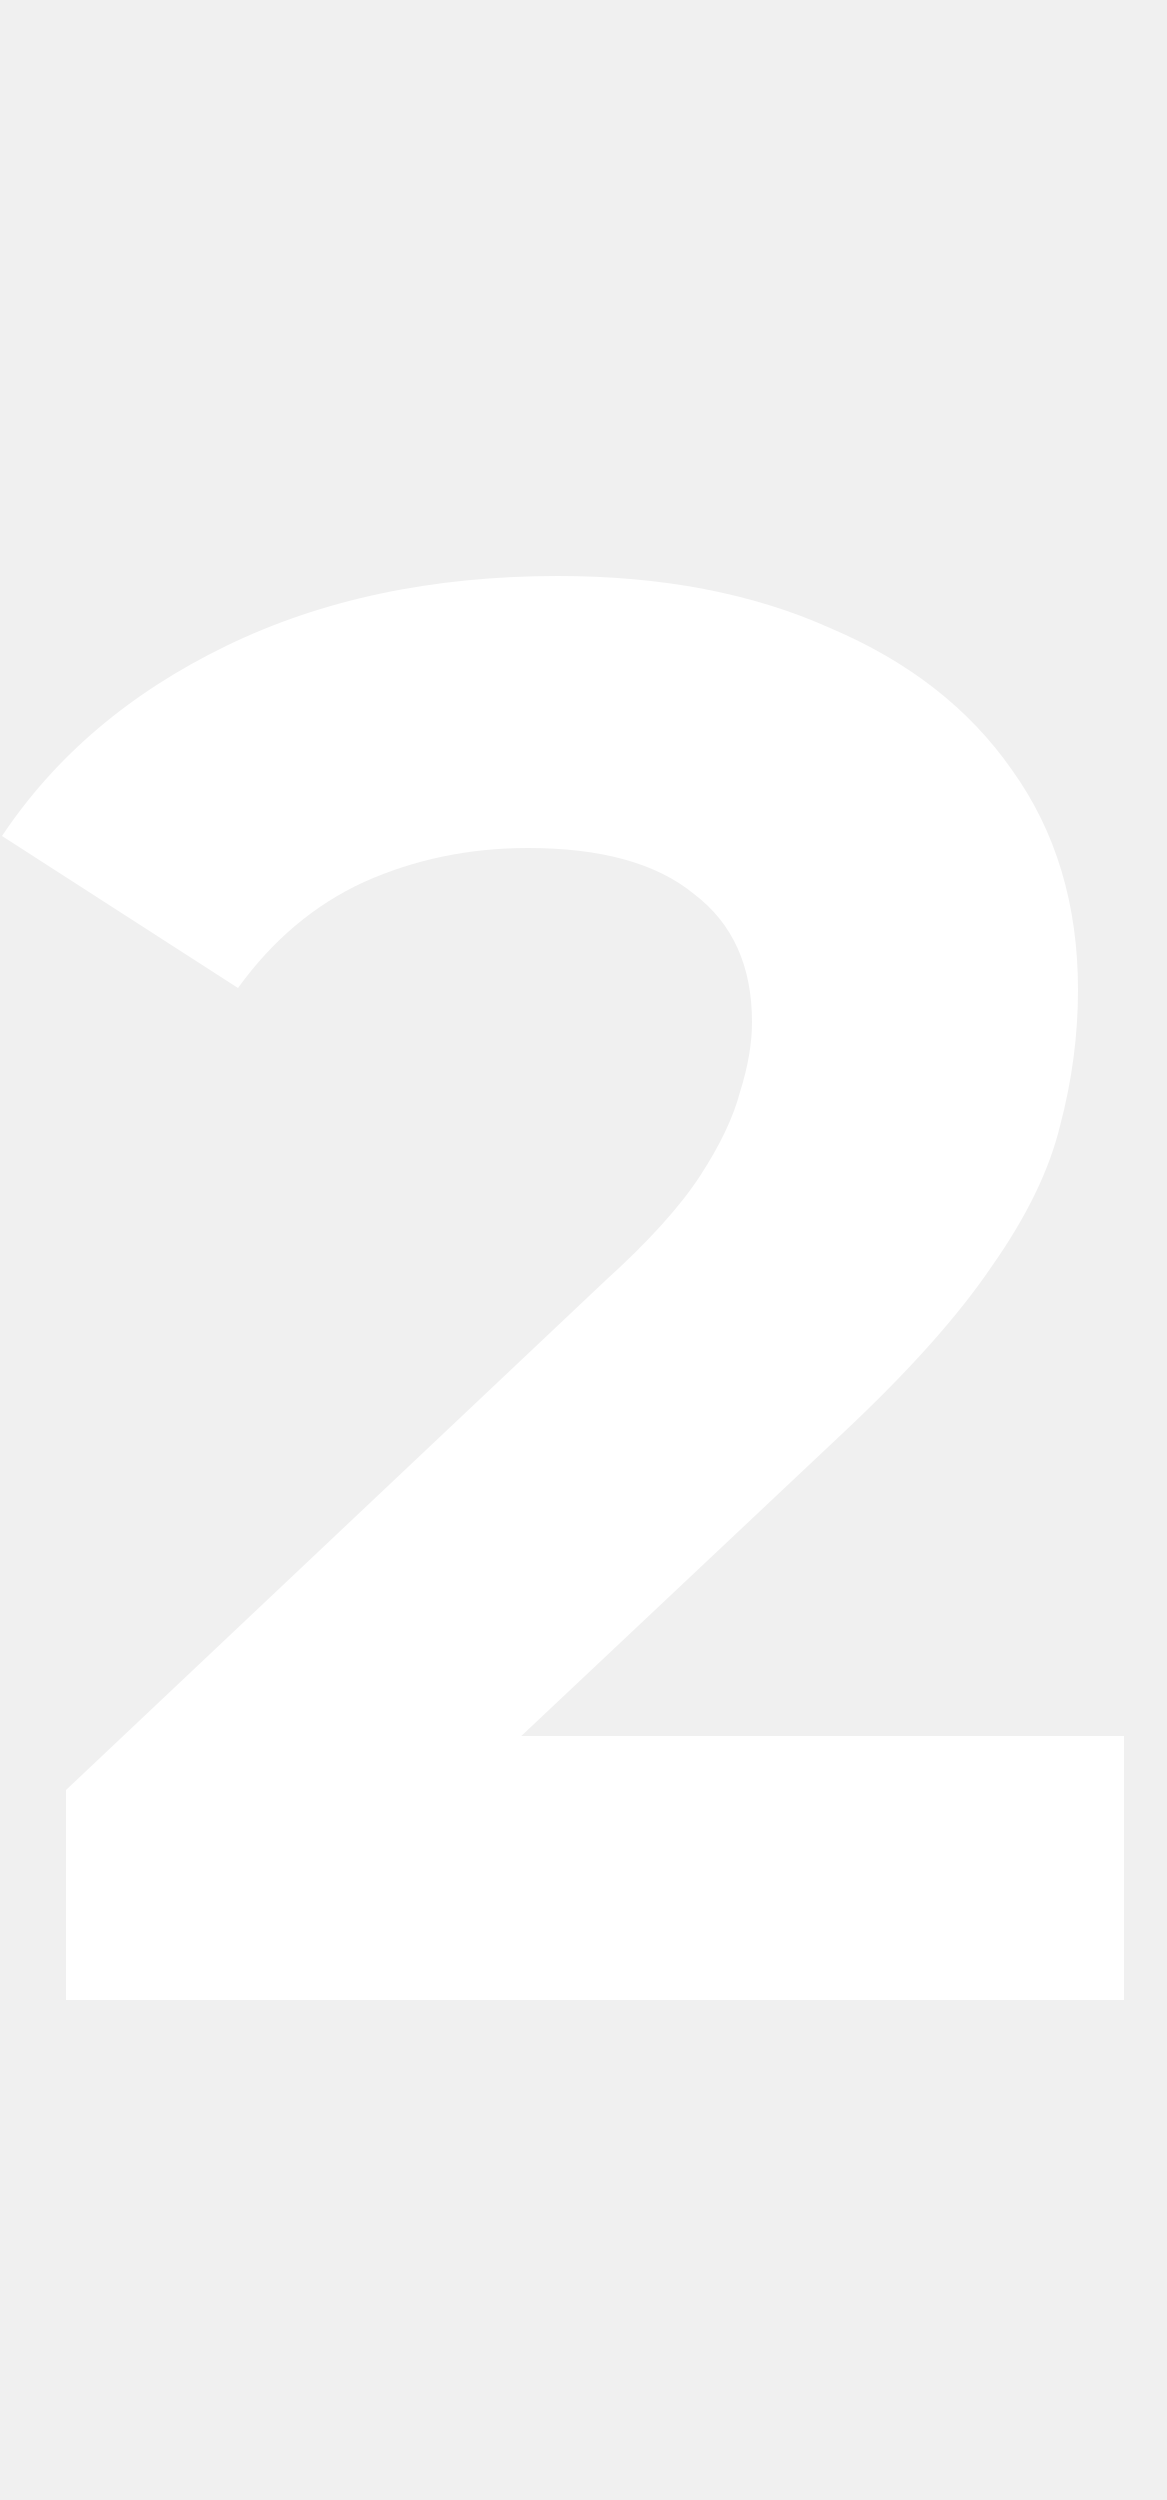
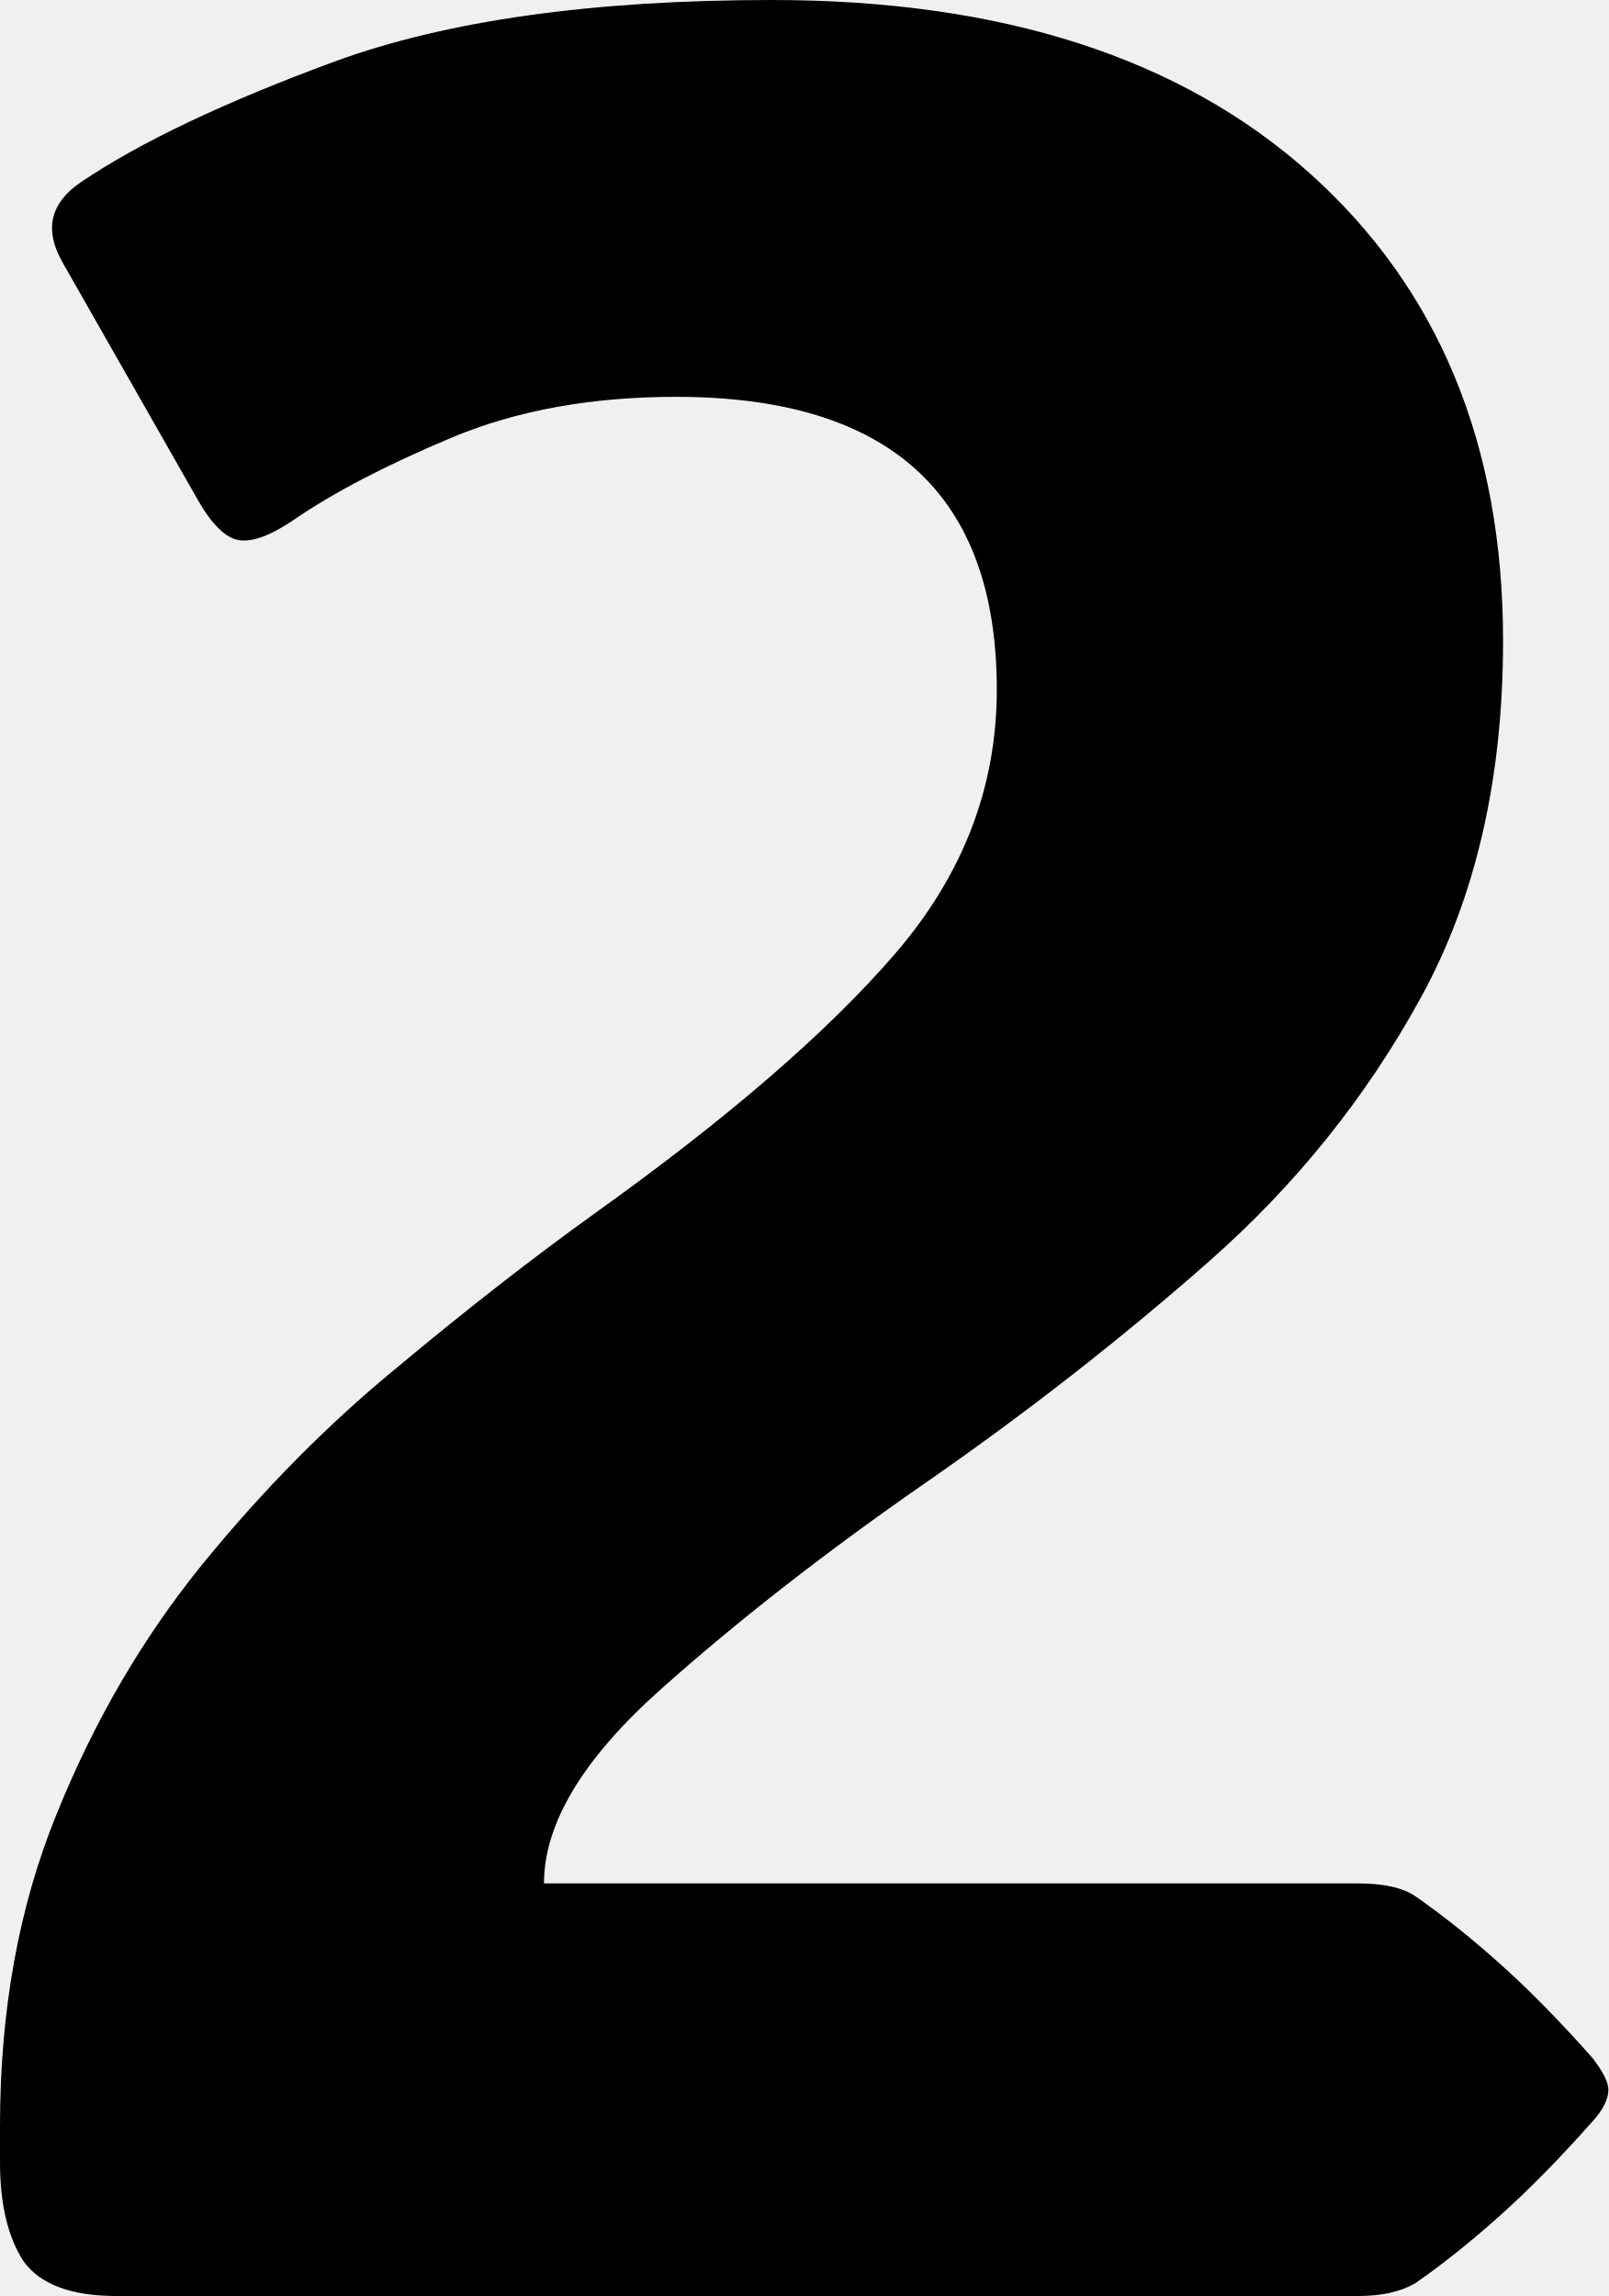
- <svg xmlns="http://www.w3.org/2000/svg" width="7" height="15" viewBox="0 0 7 15" fill="none">
-   <path id="2" d="M0.396 12V10.74L3.636 7.68C3.892 7.448 4.08 7.24 4.2 7.056C4.32 6.872 4.4 6.704 4.44 6.552C4.488 6.4 4.512 6.26 4.512 6.132C4.512 5.796 4.396 5.54 4.164 5.364C3.94 5.18 3.608 5.088 3.168 5.088C2.816 5.088 2.488 5.156 2.184 5.292C1.888 5.428 1.636 5.64 1.428 5.928L0.012 5.016C0.332 4.536 0.78 4.156 1.356 3.876C1.932 3.596 2.596 3.456 3.348 3.456C3.972 3.456 4.516 3.56 4.98 3.768C5.452 3.968 5.816 4.252 6.072 4.62C6.336 4.988 6.468 5.428 6.468 5.94C6.468 6.212 6.432 6.484 6.36 6.756C6.296 7.02 6.16 7.3 5.952 7.596C5.752 7.892 5.456 8.224 5.064 8.592L2.376 11.124L2.004 10.416H6.744V12H0.396Z" fill="white" />
+ <svg xmlns="http://www.w3.org/2000/svg" width="262" height="374" viewBox="0 0 262 374" fill="none">
+   <path d="M0 352.196V346.296C0 327.485 3.073 310.555 9.22 295.506C15.367 280.286 23.306 266.691 33.038 254.72C42.941 242.578 53.527 231.89 64.796 222.656C76.064 213.25 86.821 204.871 97.066 197.517C118.579 182.126 134.799 168.103 145.726 155.449C156.824 142.623 162.373 128.258 162.373 112.354C162.373 80.546 144.958 64.642 110.127 64.642C96.297 64.642 84.089 66.865 73.503 71.311C62.918 75.758 54.381 80.204 47.892 84.65C44.136 87.215 41.148 88.327 38.929 87.985C36.709 87.643 34.404 85.334 32.014 81.059L10.244 42.838C7.171 37.537 8.11 33.176 13.062 29.756C22.623 23.257 36.453 16.674 54.551 10.004C72.82 3.335 96.553 0 125.75 0C163.142 0 192.338 9.406 213.339 28.217C234.34 47.028 244.841 72.423 244.841 104.402C244.841 126.804 240.401 146.128 231.523 162.374C222.645 178.62 211.12 192.985 196.948 205.469C182.777 217.953 167.581 229.838 151.361 241.125C134.799 252.583 120.201 263.955 107.566 275.241C94.931 286.528 88.614 297.045 88.614 306.793H221.279C225.376 306.793 228.45 307.477 230.499 308.845C234.938 311.923 239.548 315.6 244.328 319.875C249.109 324.15 254.146 329.281 259.439 335.266C261.146 337.489 262 339.199 262 340.396C262 341.936 261.146 343.646 259.439 345.527C254.146 351.512 249.109 356.642 244.328 360.918C239.548 365.193 234.938 368.87 230.499 371.948C228.108 373.316 225.035 374 221.279 374H18.952C11.61 374 6.573 372.119 3.842 368.357C1.281 364.423 0 359.037 0 352.196Z" fill="black" />
</svg>
